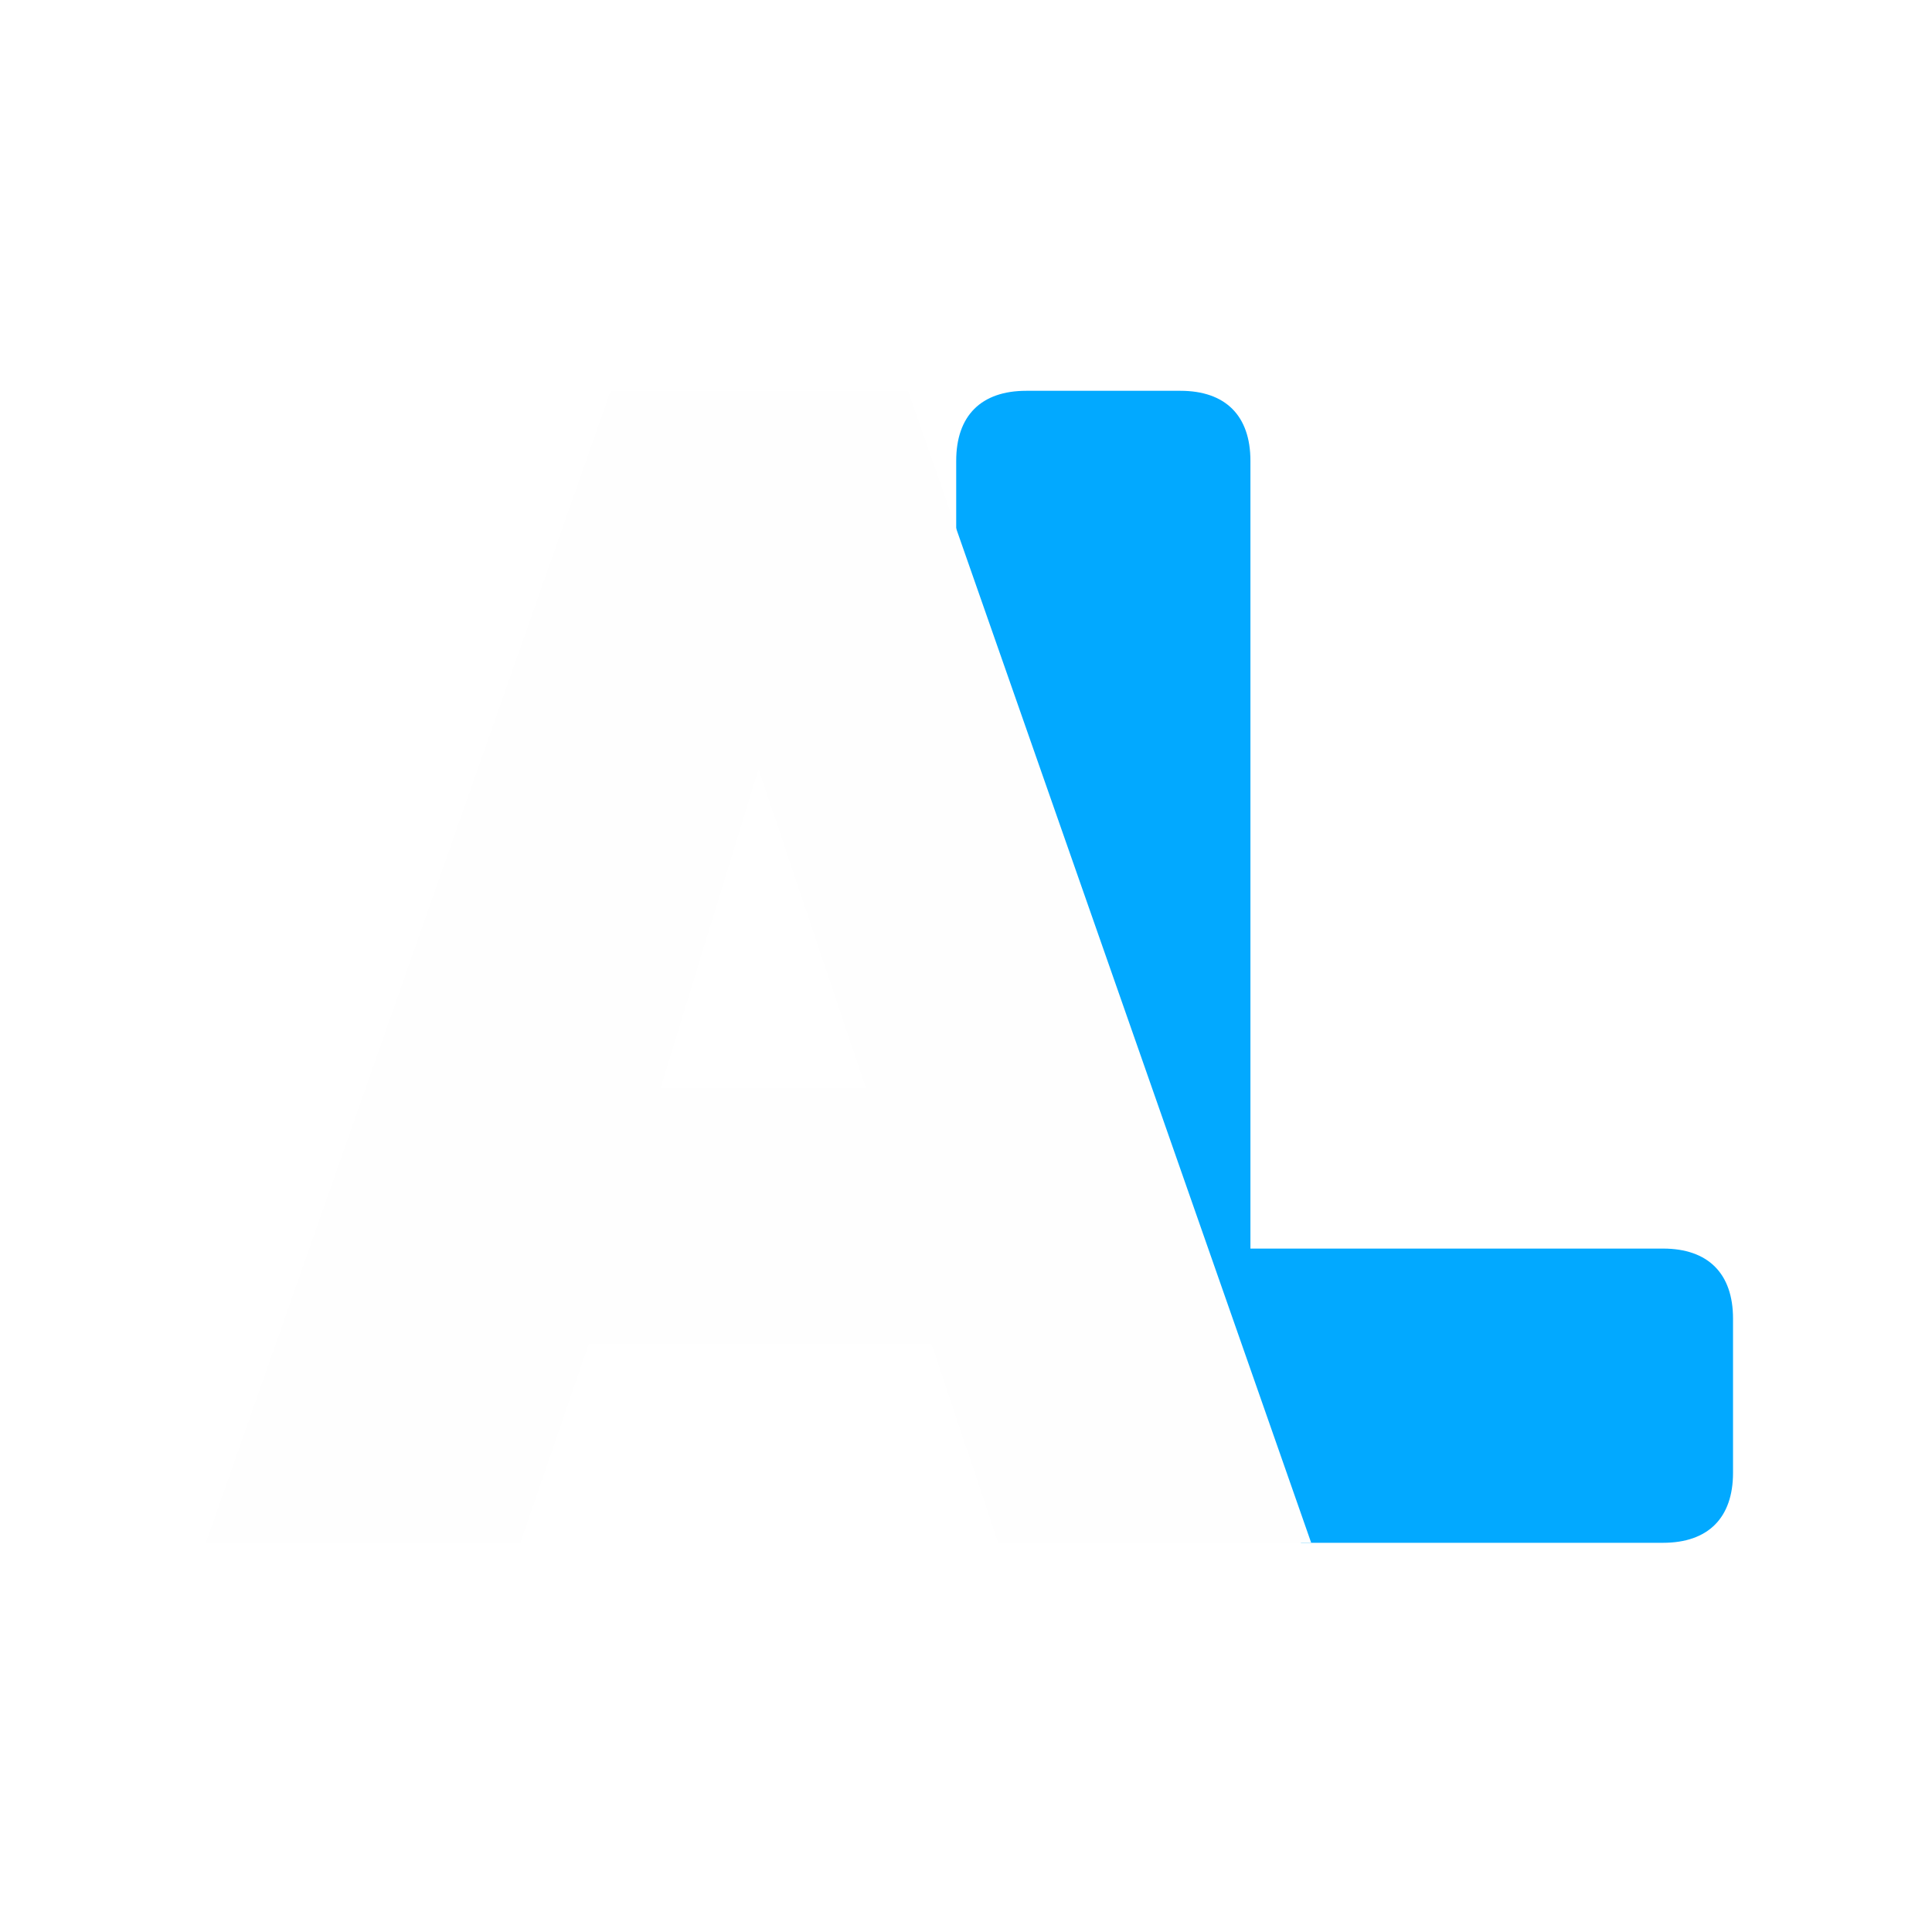
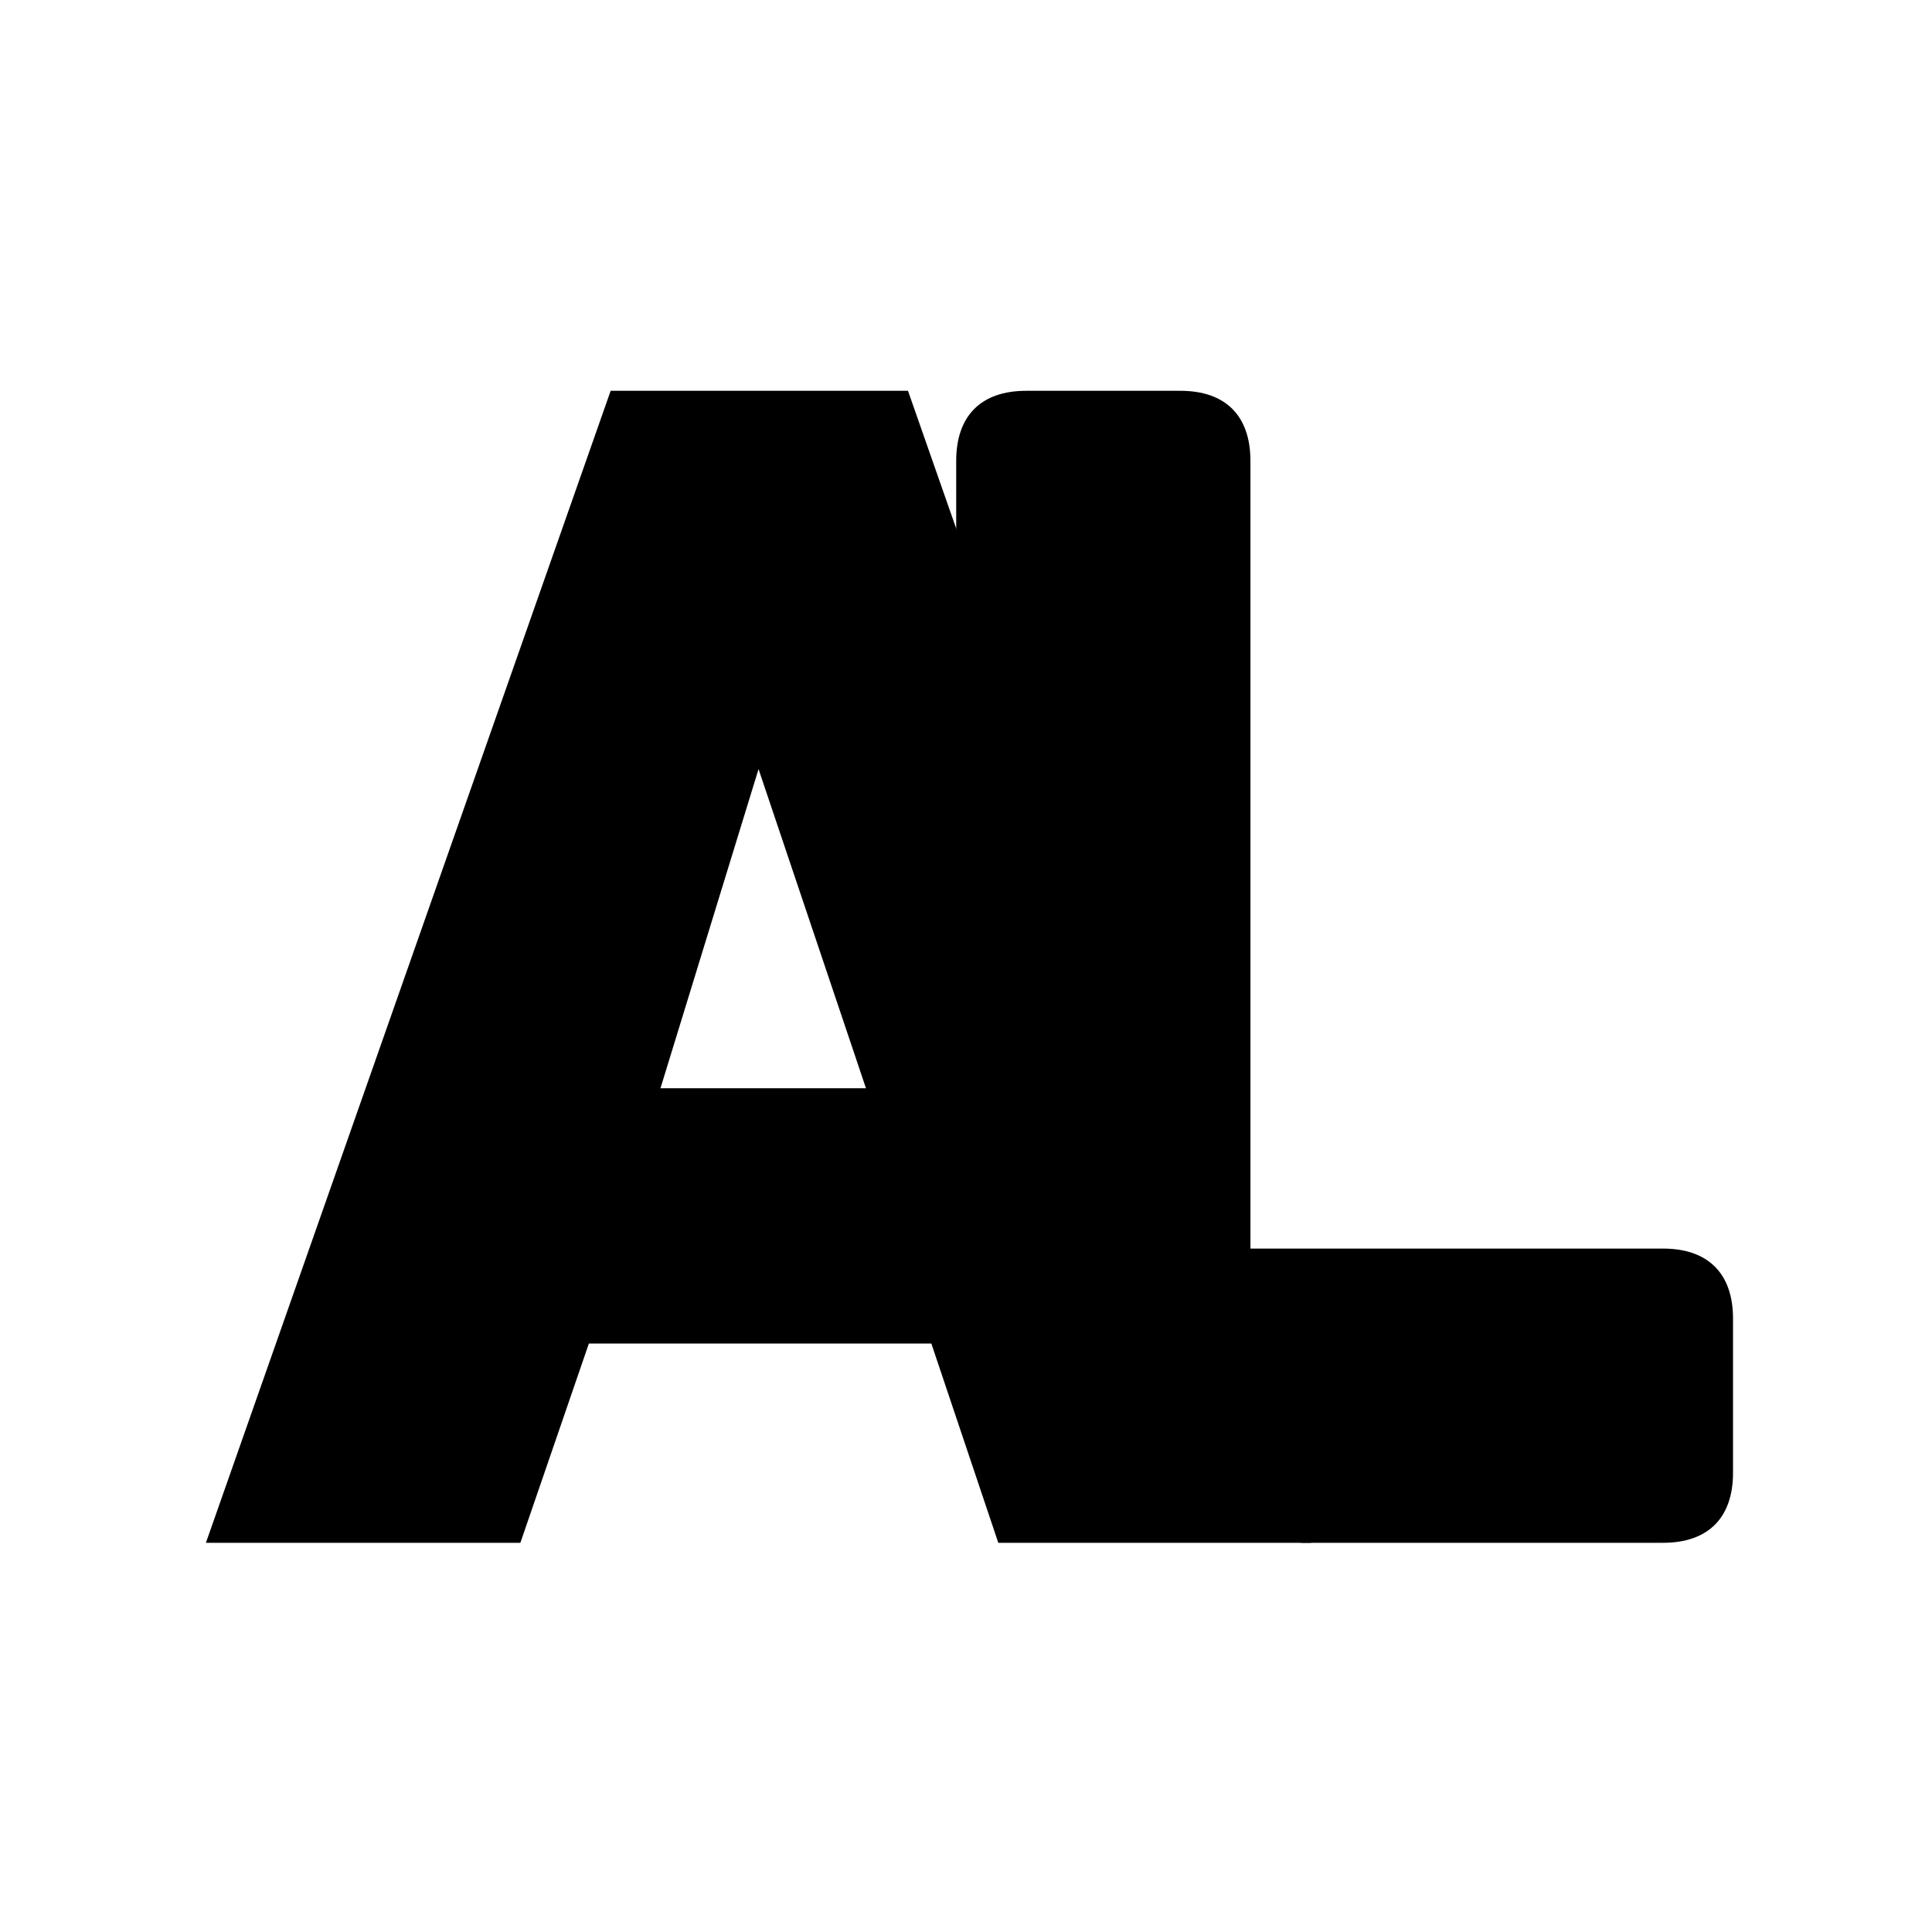
<svg xmlns="http://www.w3.org/2000/svg" preserveAspectRatio="xMidYMid" width="172" height="172" viewBox="0 0 172 172">
  <defs>
    <style>
      .cls-1 {
-         fill: #02a9ff;
+         fill: #000000;
      }

      .cls-1, .cls-2 {
        fill-rule: evenodd;
      }

      .cls-2 {
-         fill: #fefefe;
+         fill: #000000;
      }
    </style>
  </defs>
  <g>
    <path d="M111.322,111.157 L111.322,41.029 C111.322,37.010 109.105,34.792 105.086,34.792 L91.365,34.792 C87.346,34.792 85.128,37.010 85.128,41.029 C85.128,41.029 85.128,56.337 85.128,74.333 C85.128,75.271 94.165,79.626 94.401,80.547 C101.286,107.449 95.897,128.980 89.370,129.985 C100.042,130.513 101.216,135.644 93.267,132.138 C94.483,117.784 99.228,117.812 112.869,131.610 C112.986,131.729 115.666,137.351 115.833,137.351 C131.170,137.351 148.050,137.351 148.050,137.351 C152.069,137.351 154.286,135.134 154.286,131.115 L154.286,117.394 C154.286,113.375 152.069,111.157 148.050,111.157 L111.322,111.157 Z" class="cls-1" />
    <path d="M54.365,34.792 L18.331,137.351 L46.327,137.351 L52.425,119.611 L82.915,119.611 L88.875,137.351 L116.732,137.351 L80.836,34.792 L54.365,34.792 ZM58.800,96.882 L67.531,68.470 L77.094,96.882 L58.800,96.882 Z" class="cls-2" />
  </g>
</svg>
